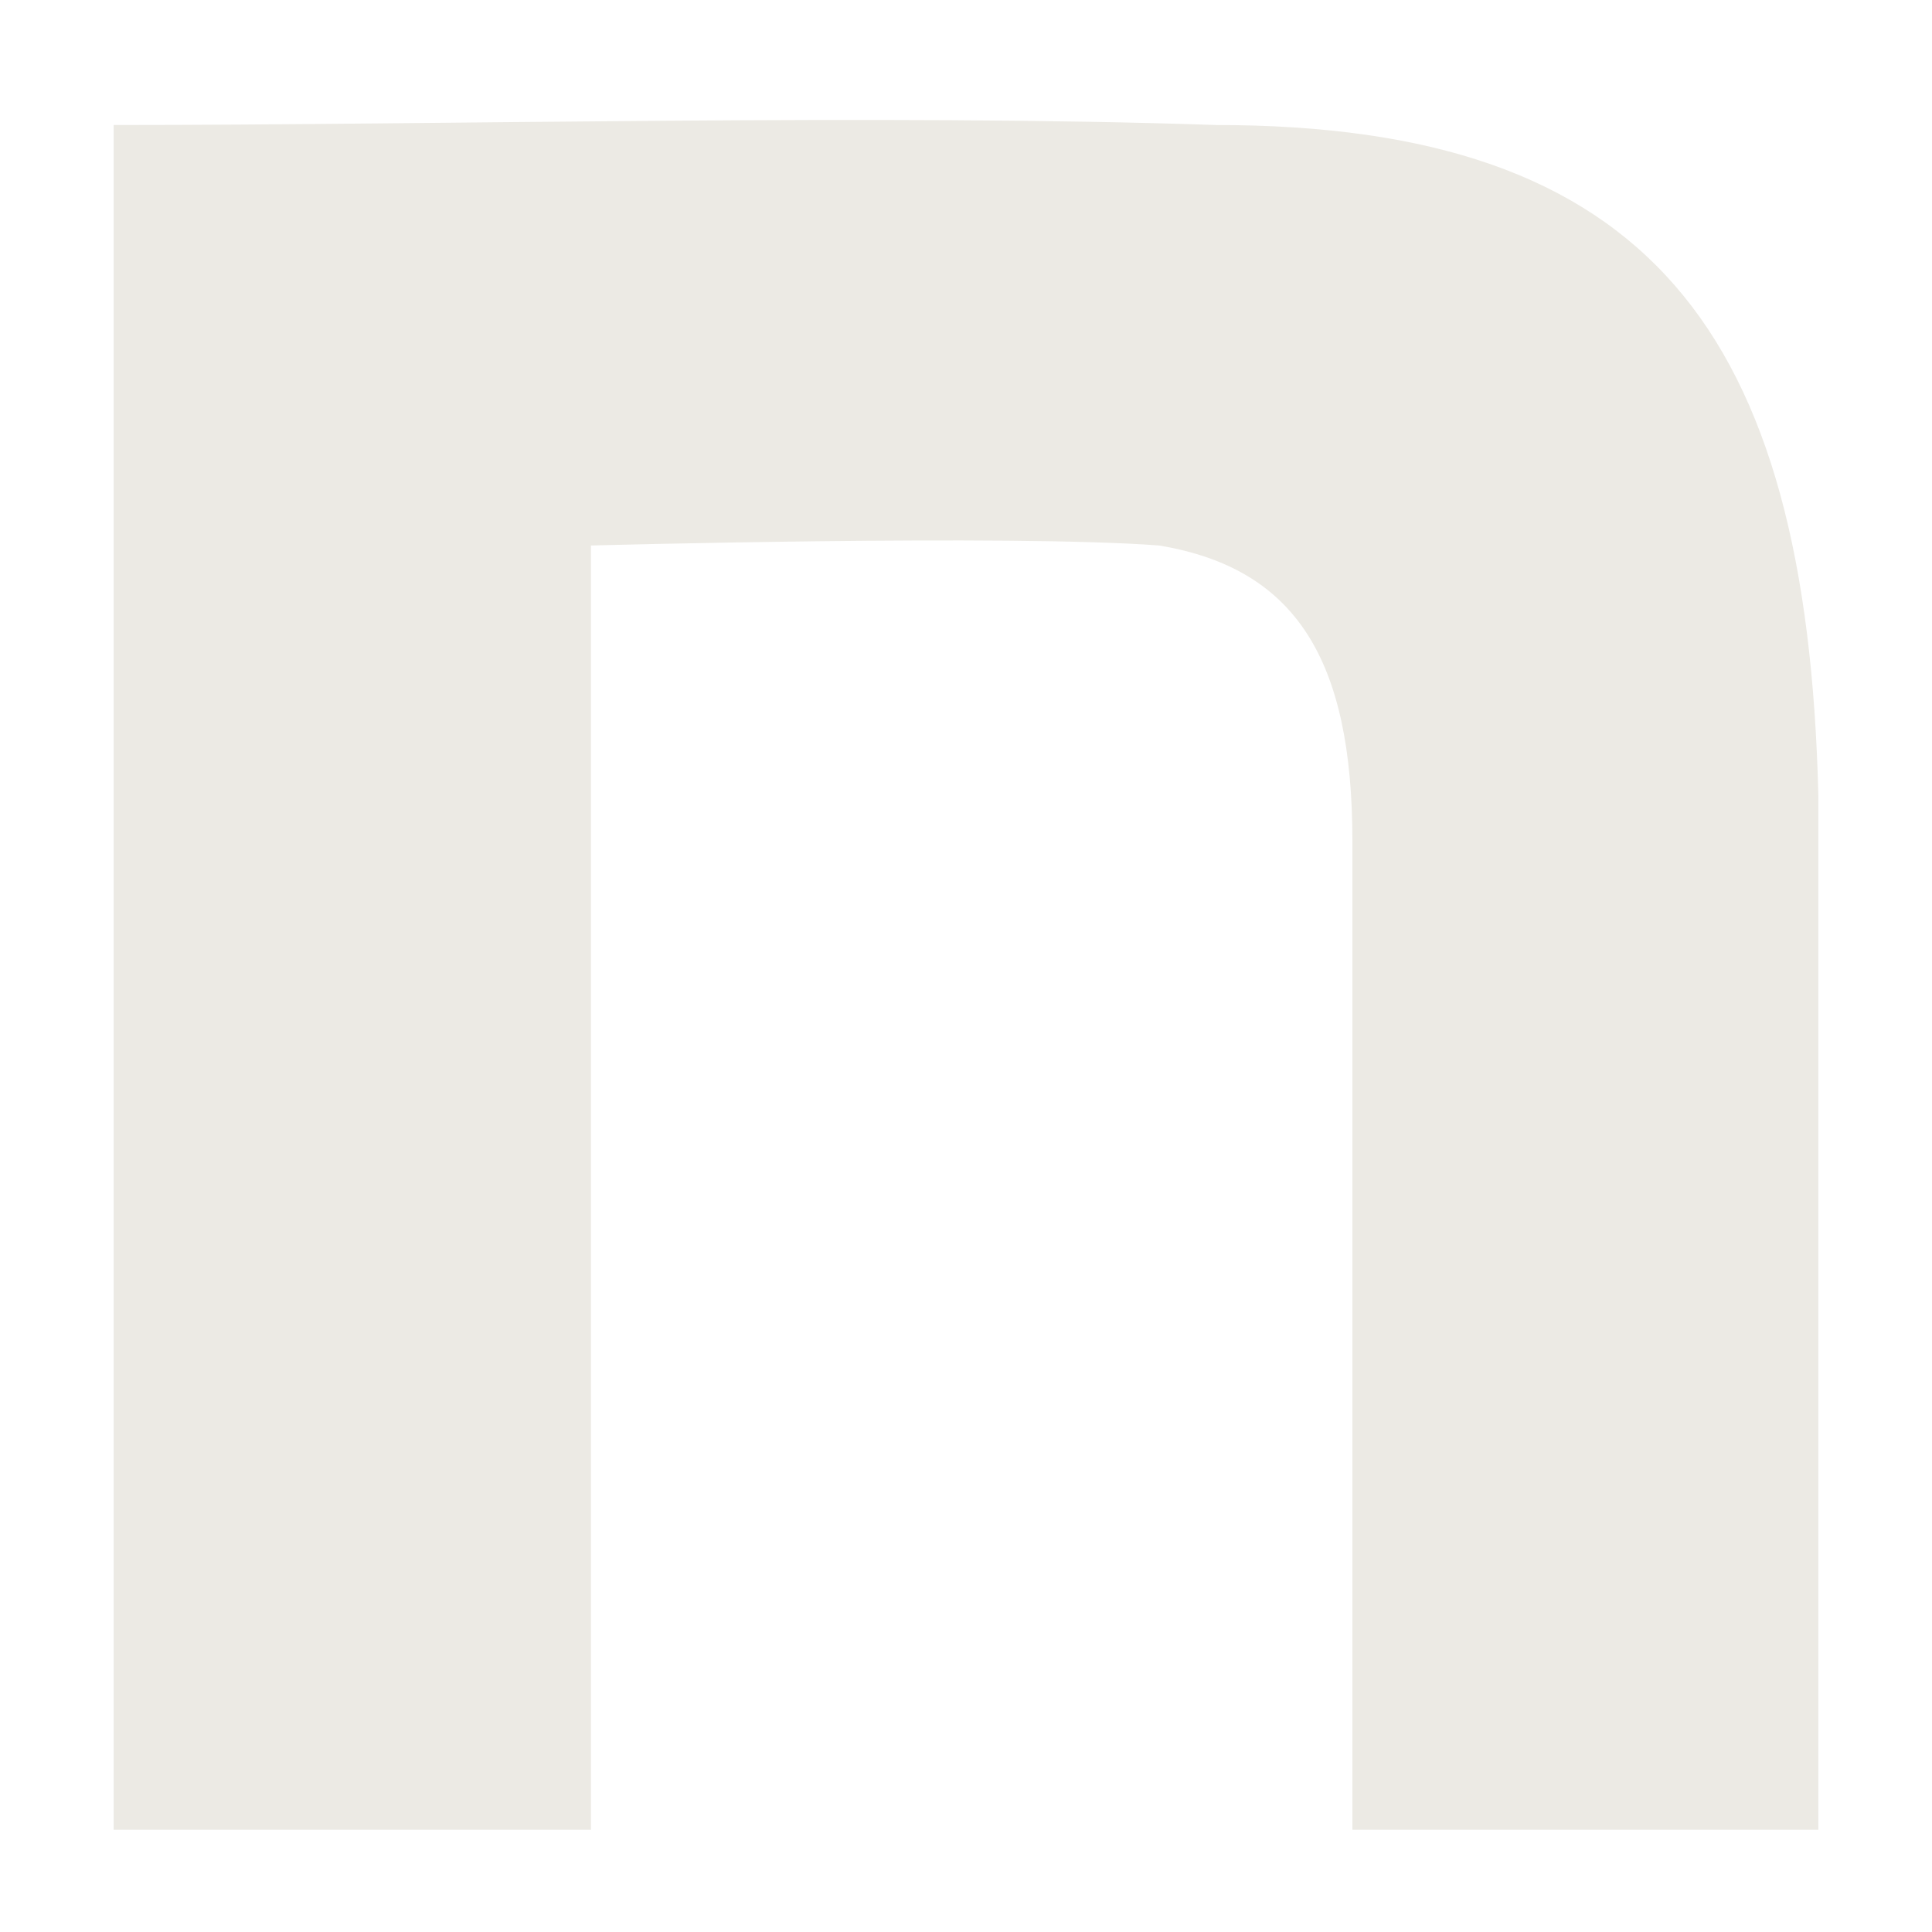
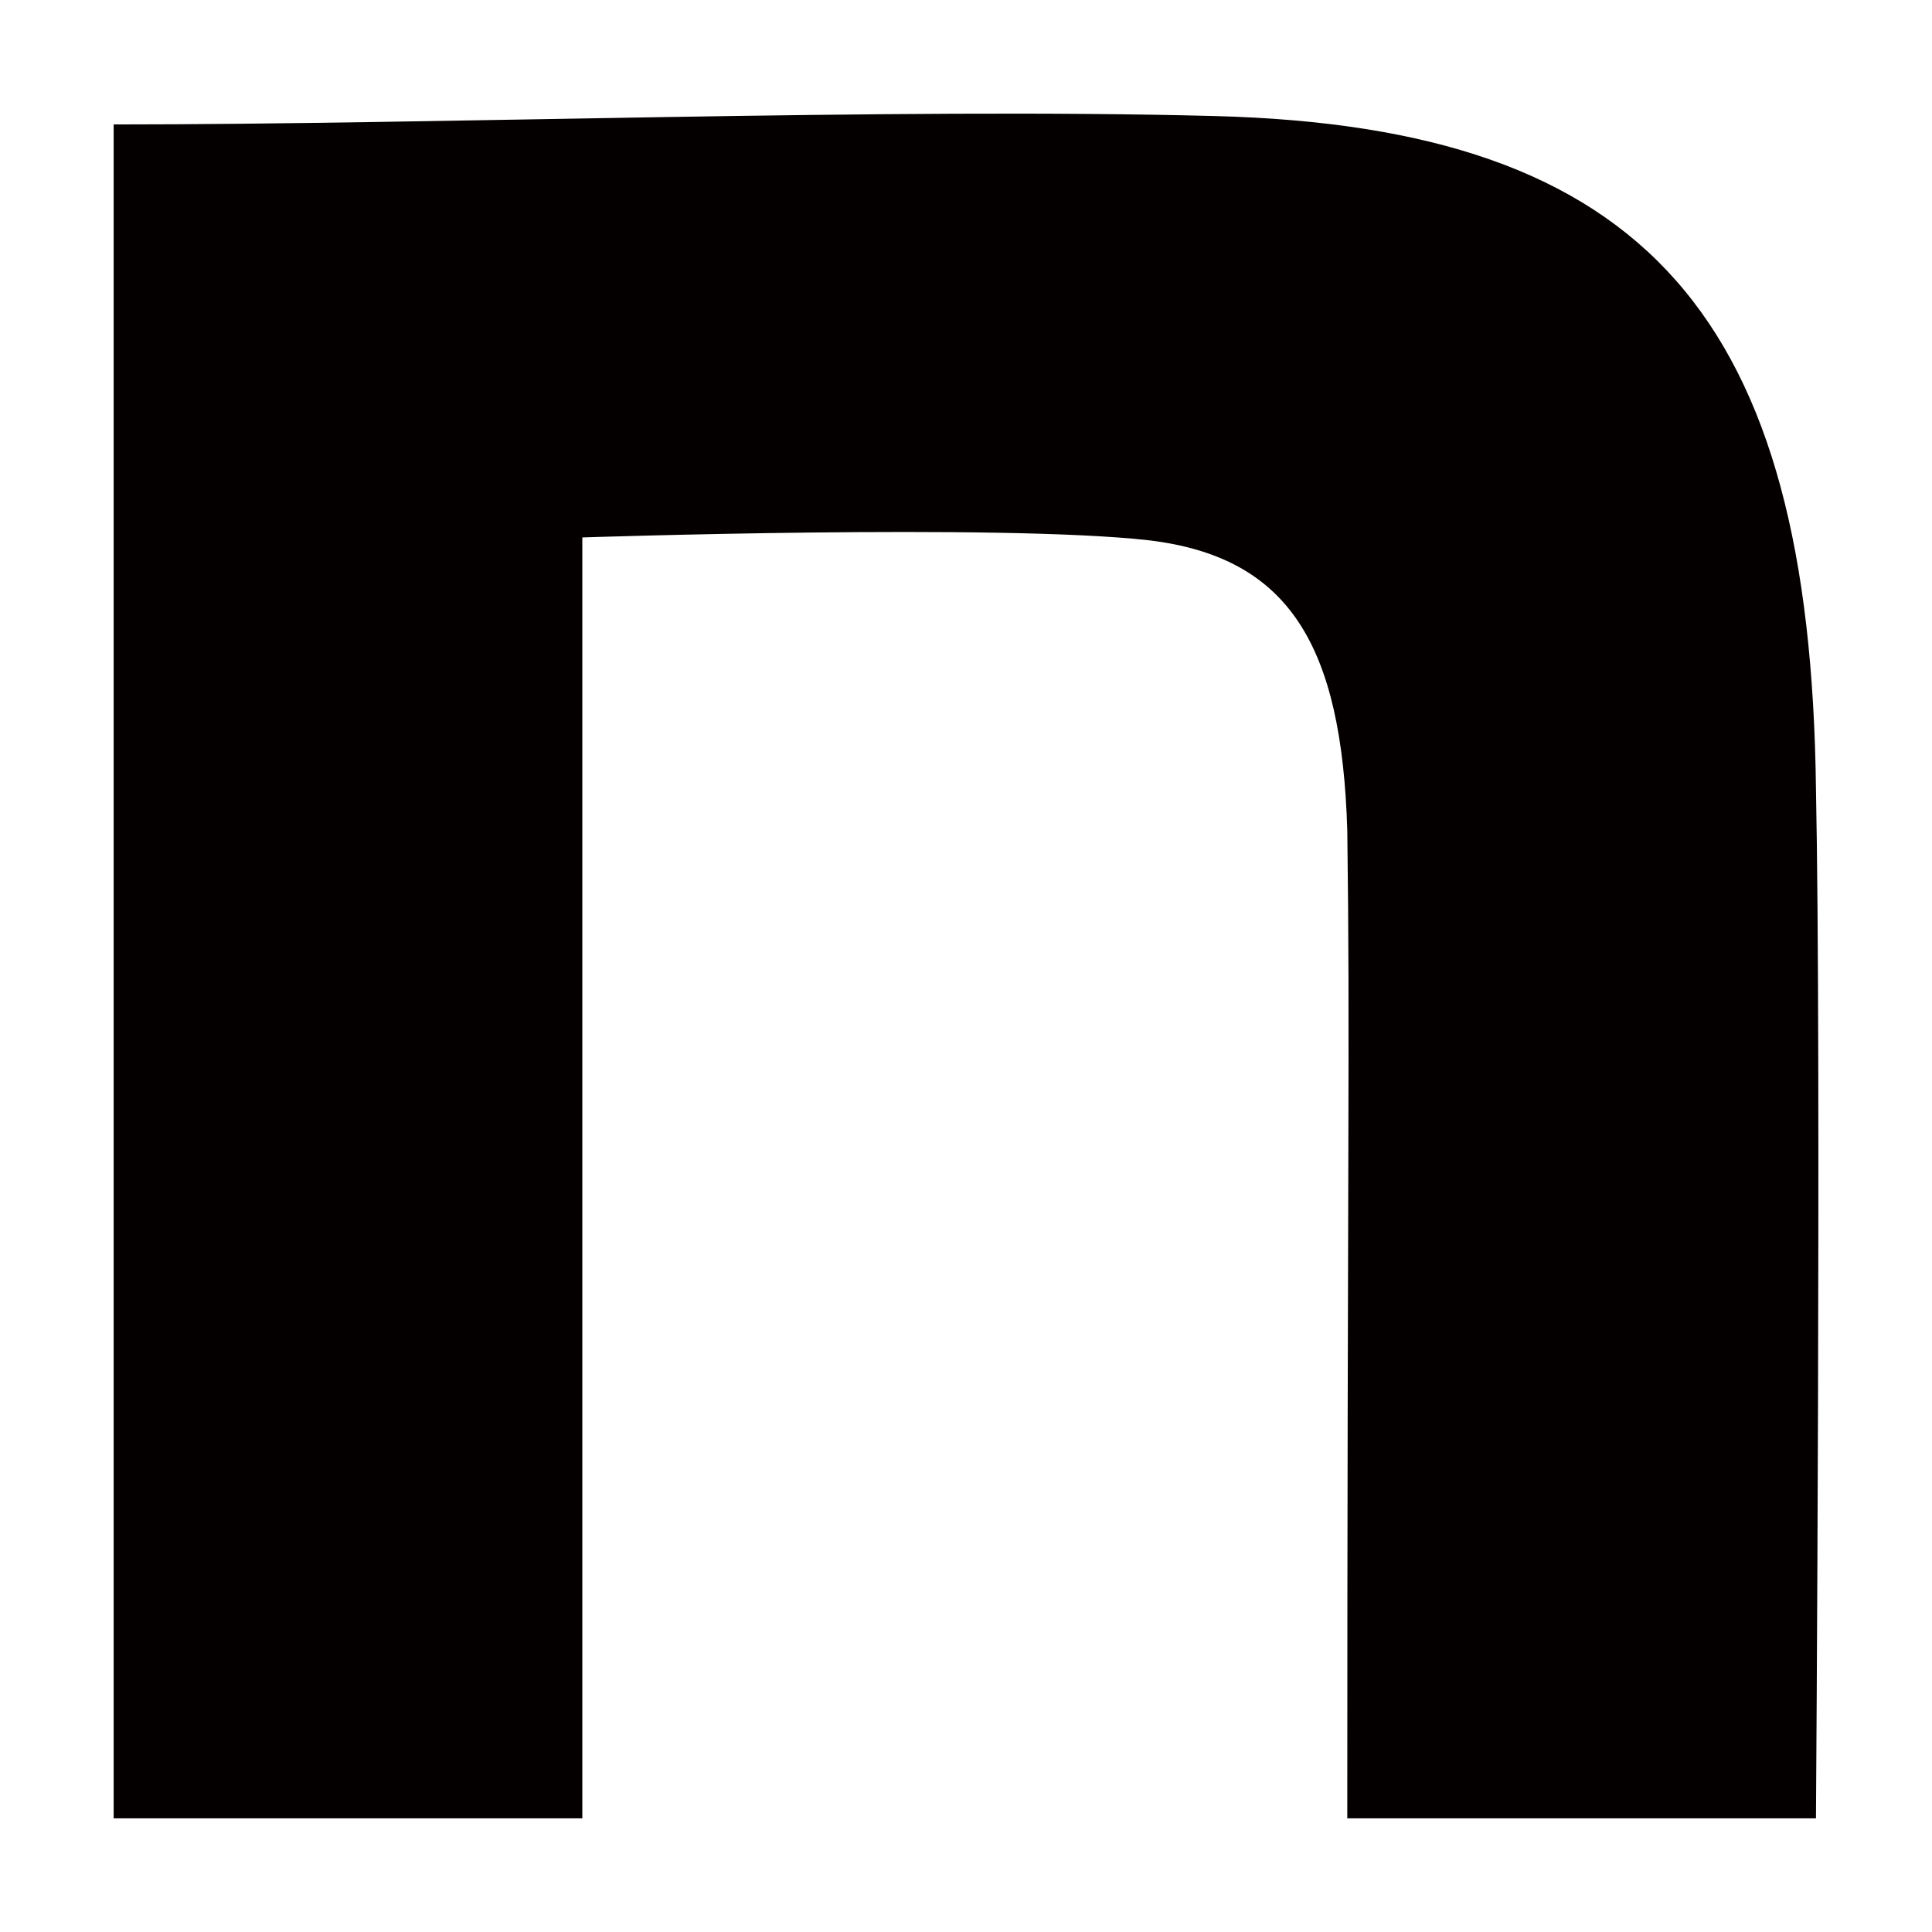
- <svg xmlns="http://www.w3.org/2000/svg" id="_レイヤー_1" data-name="レイヤー_1" version="1.1" viewBox="0 0 17 17">
-   <defs>
-     <style>
-       .st0 {
-         fill: #eceae4;
-       }
-     </style>
-   </defs>
-   <path class="st0" d="M1,1.1c2.9,0,6.8-.1,9.7,0,3.8,0,5.2,1.8,5.3,5.9,0,2.3,0,9.1,0,9.1h-4.1c0-5.9,0-6.8,0-8.7,0-1.6-.5-2.4-1.7-2.6-1.3-.1-5,0-5,0v11.3H1V1.1Z" />
+ <svg xmlns="http://www.w3.org/2000/svg" width="17" height="17" viewBox="0 0 17 17" fill="none">
+   <path d="M1 1.095C3.889 1.095 7.846 0.946 10.686 1.021C14.498 1.119 15.93 2.798 15.979 6.943C16.027 9.288 15.979 16 15.979 16H11.855C11.855 10.127 11.88 9.158 11.855 7.307C11.806 5.679 11.346 4.902 10.108 4.754C8.798 4.606 5.124 4.729 5.124 4.729V16H1V1.095Z" fill="#040000" />
</svg>
